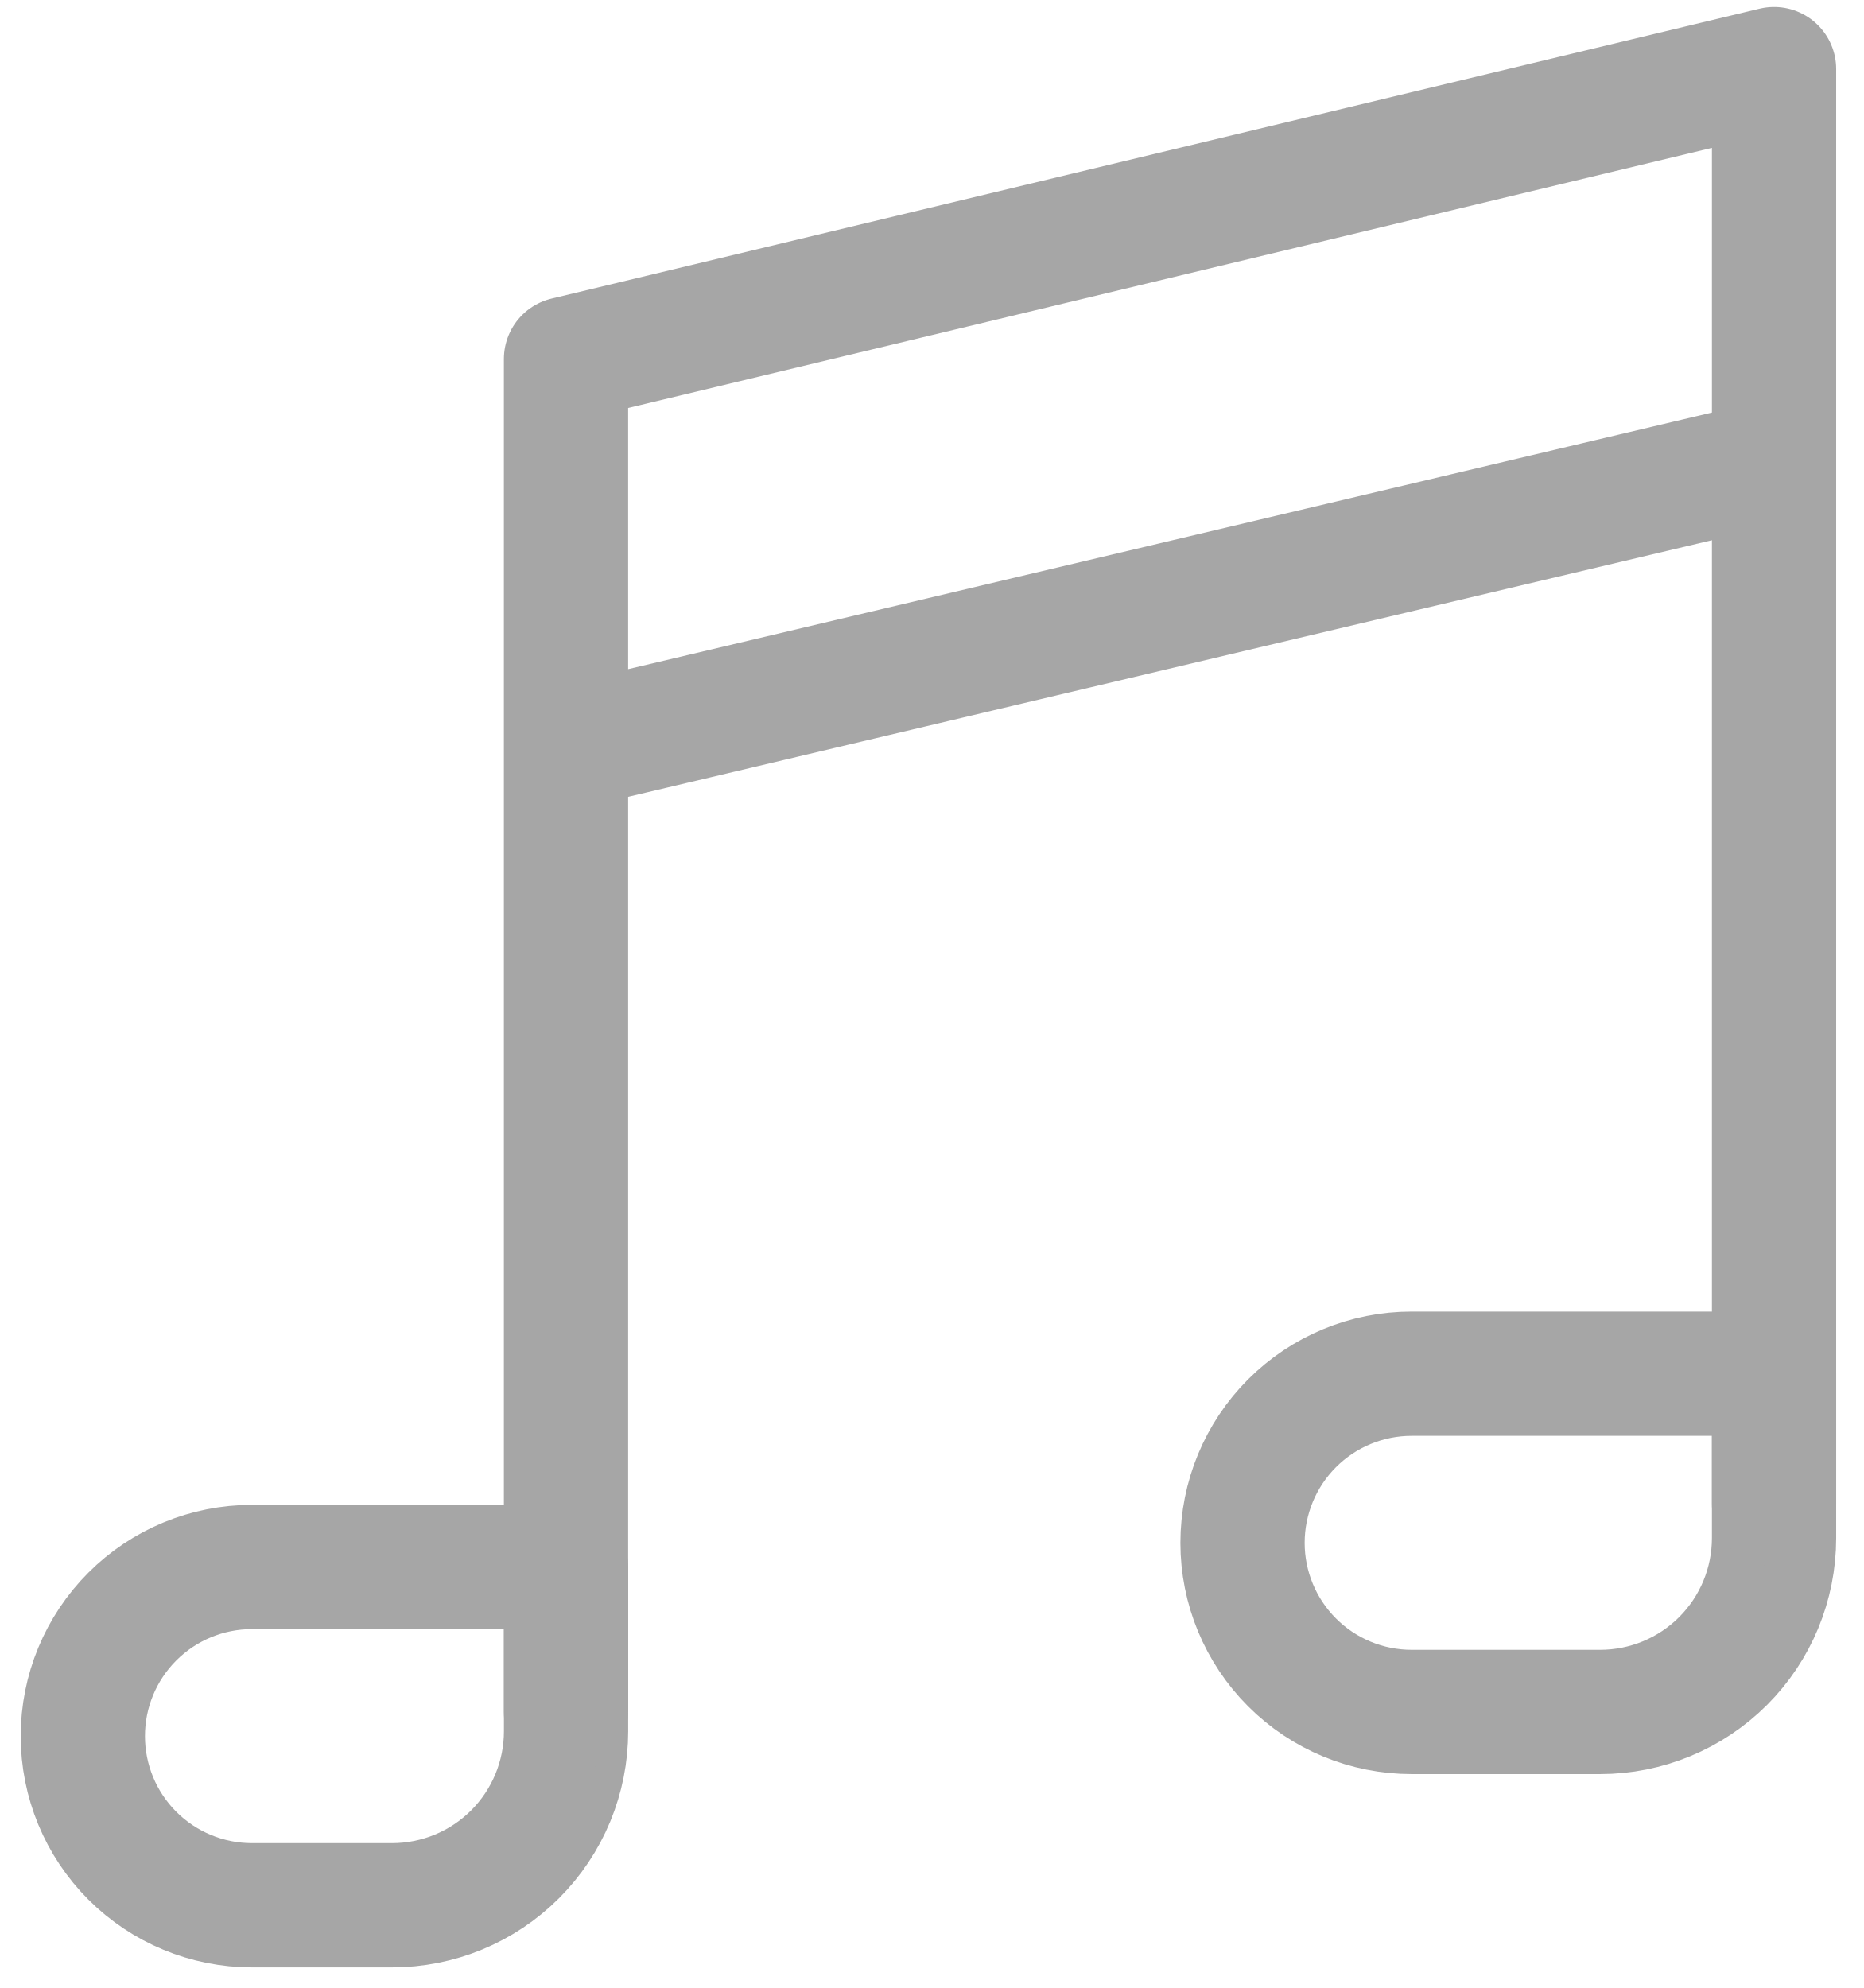
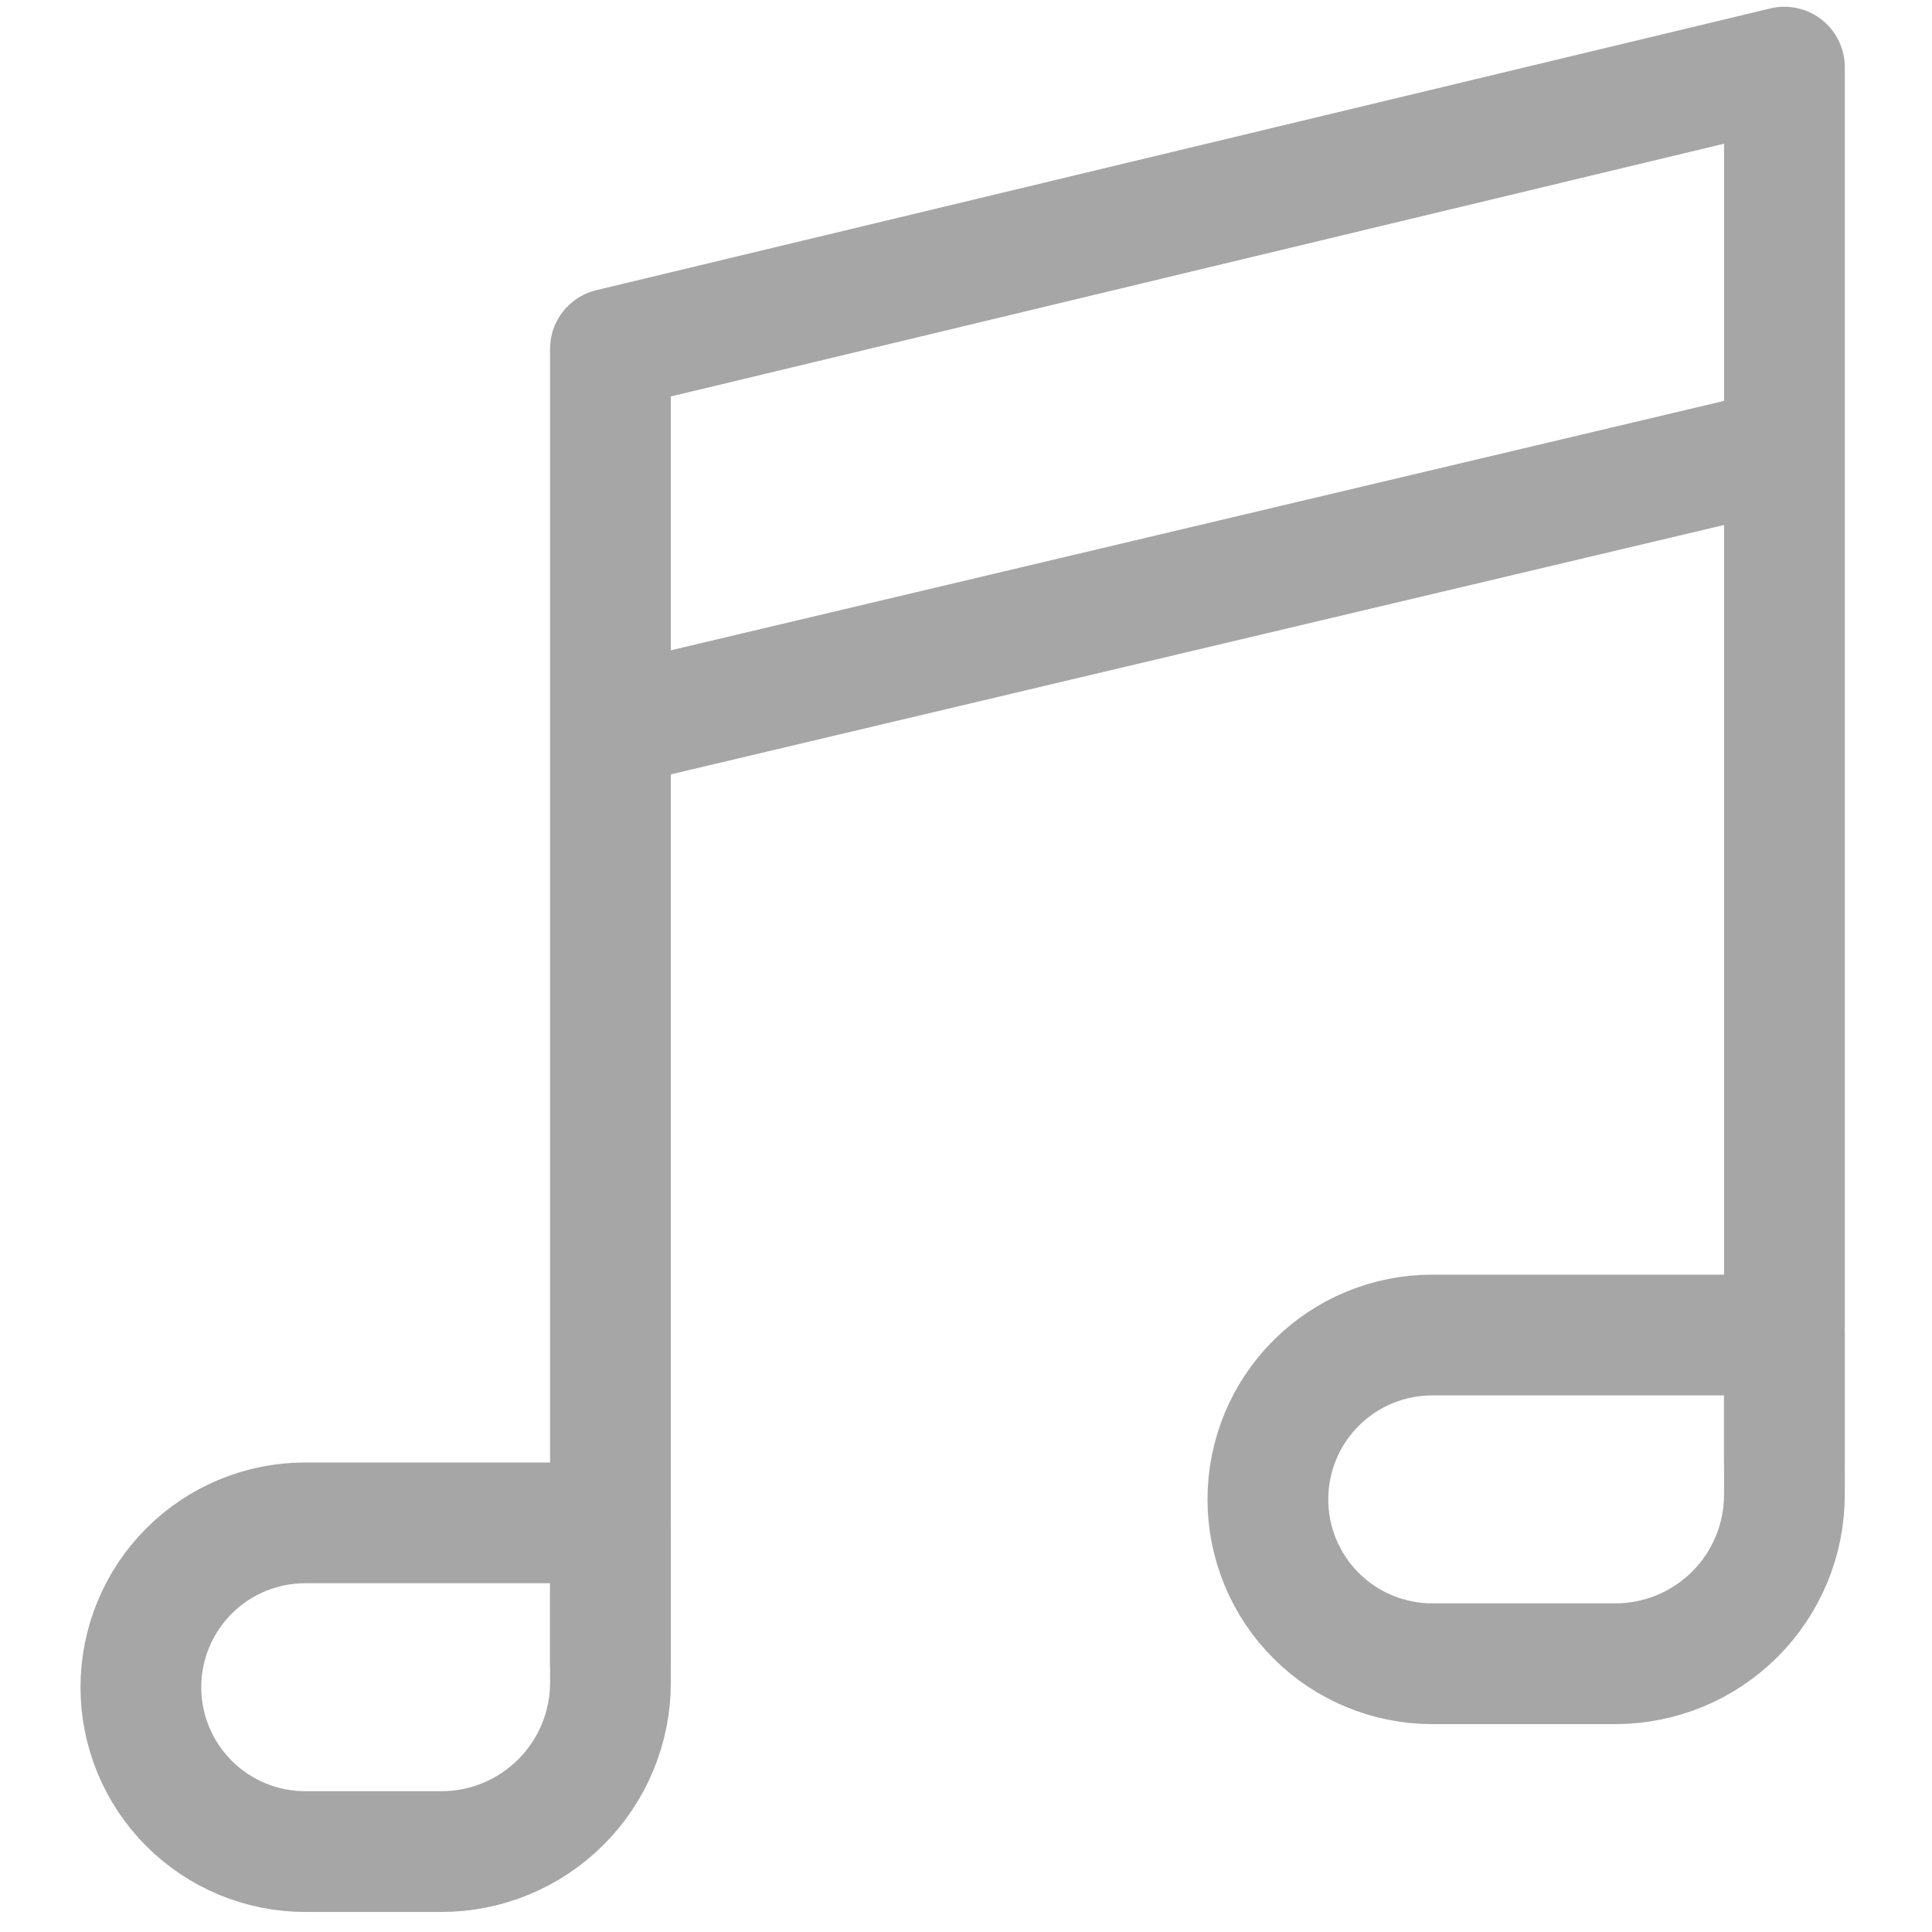
- <svg xmlns="http://www.w3.org/2000/svg" width="45" height="48" viewBox="0 0 45 48" fill="none">
+ <svg xmlns="http://www.w3.org/2000/svg" width="92" height="92" viewBox="0 0 45 48" fill="none">
  <path d="M30 37.252C30 36.169 30.43 35.13 31.196 34.364C31.962 33.598 33 33.168 34.083 33.168H42.833V37.135C42.833 38.249 42.391 39.317 41.603 40.105C40.816 40.892 39.747 41.335 38.633 41.335H34.083C33 41.335 31.962 40.905 31.196 40.139C30.43 39.373 30 38.334 30 37.252ZM2 41.918C2 40.835 2.43 39.797 3.196 39.031C3.962 38.265 5 37.835 6.083 37.835H13.667V41.801C13.667 42.353 13.558 42.899 13.347 43.409C13.136 43.918 12.826 44.381 12.437 44.771C12.046 45.161 11.584 45.471 11.074 45.682C10.564 45.893 10.018 46.002 9.467 46.002H6.083C5 46.002 3.962 45.571 3.196 44.806C2.43 44.04 2 43.001 2 41.918Z" stroke="#A6A6A6" stroke-width="3" stroke-linejoin="round" />
  <path d="M13.666 18.053L42.833 11.147M13.666 41.335V8.668L42.833 1.668V36.309" stroke="#A6A6A6" stroke-width="3" stroke-linecap="round" stroke-linejoin="round" />
</svg>
